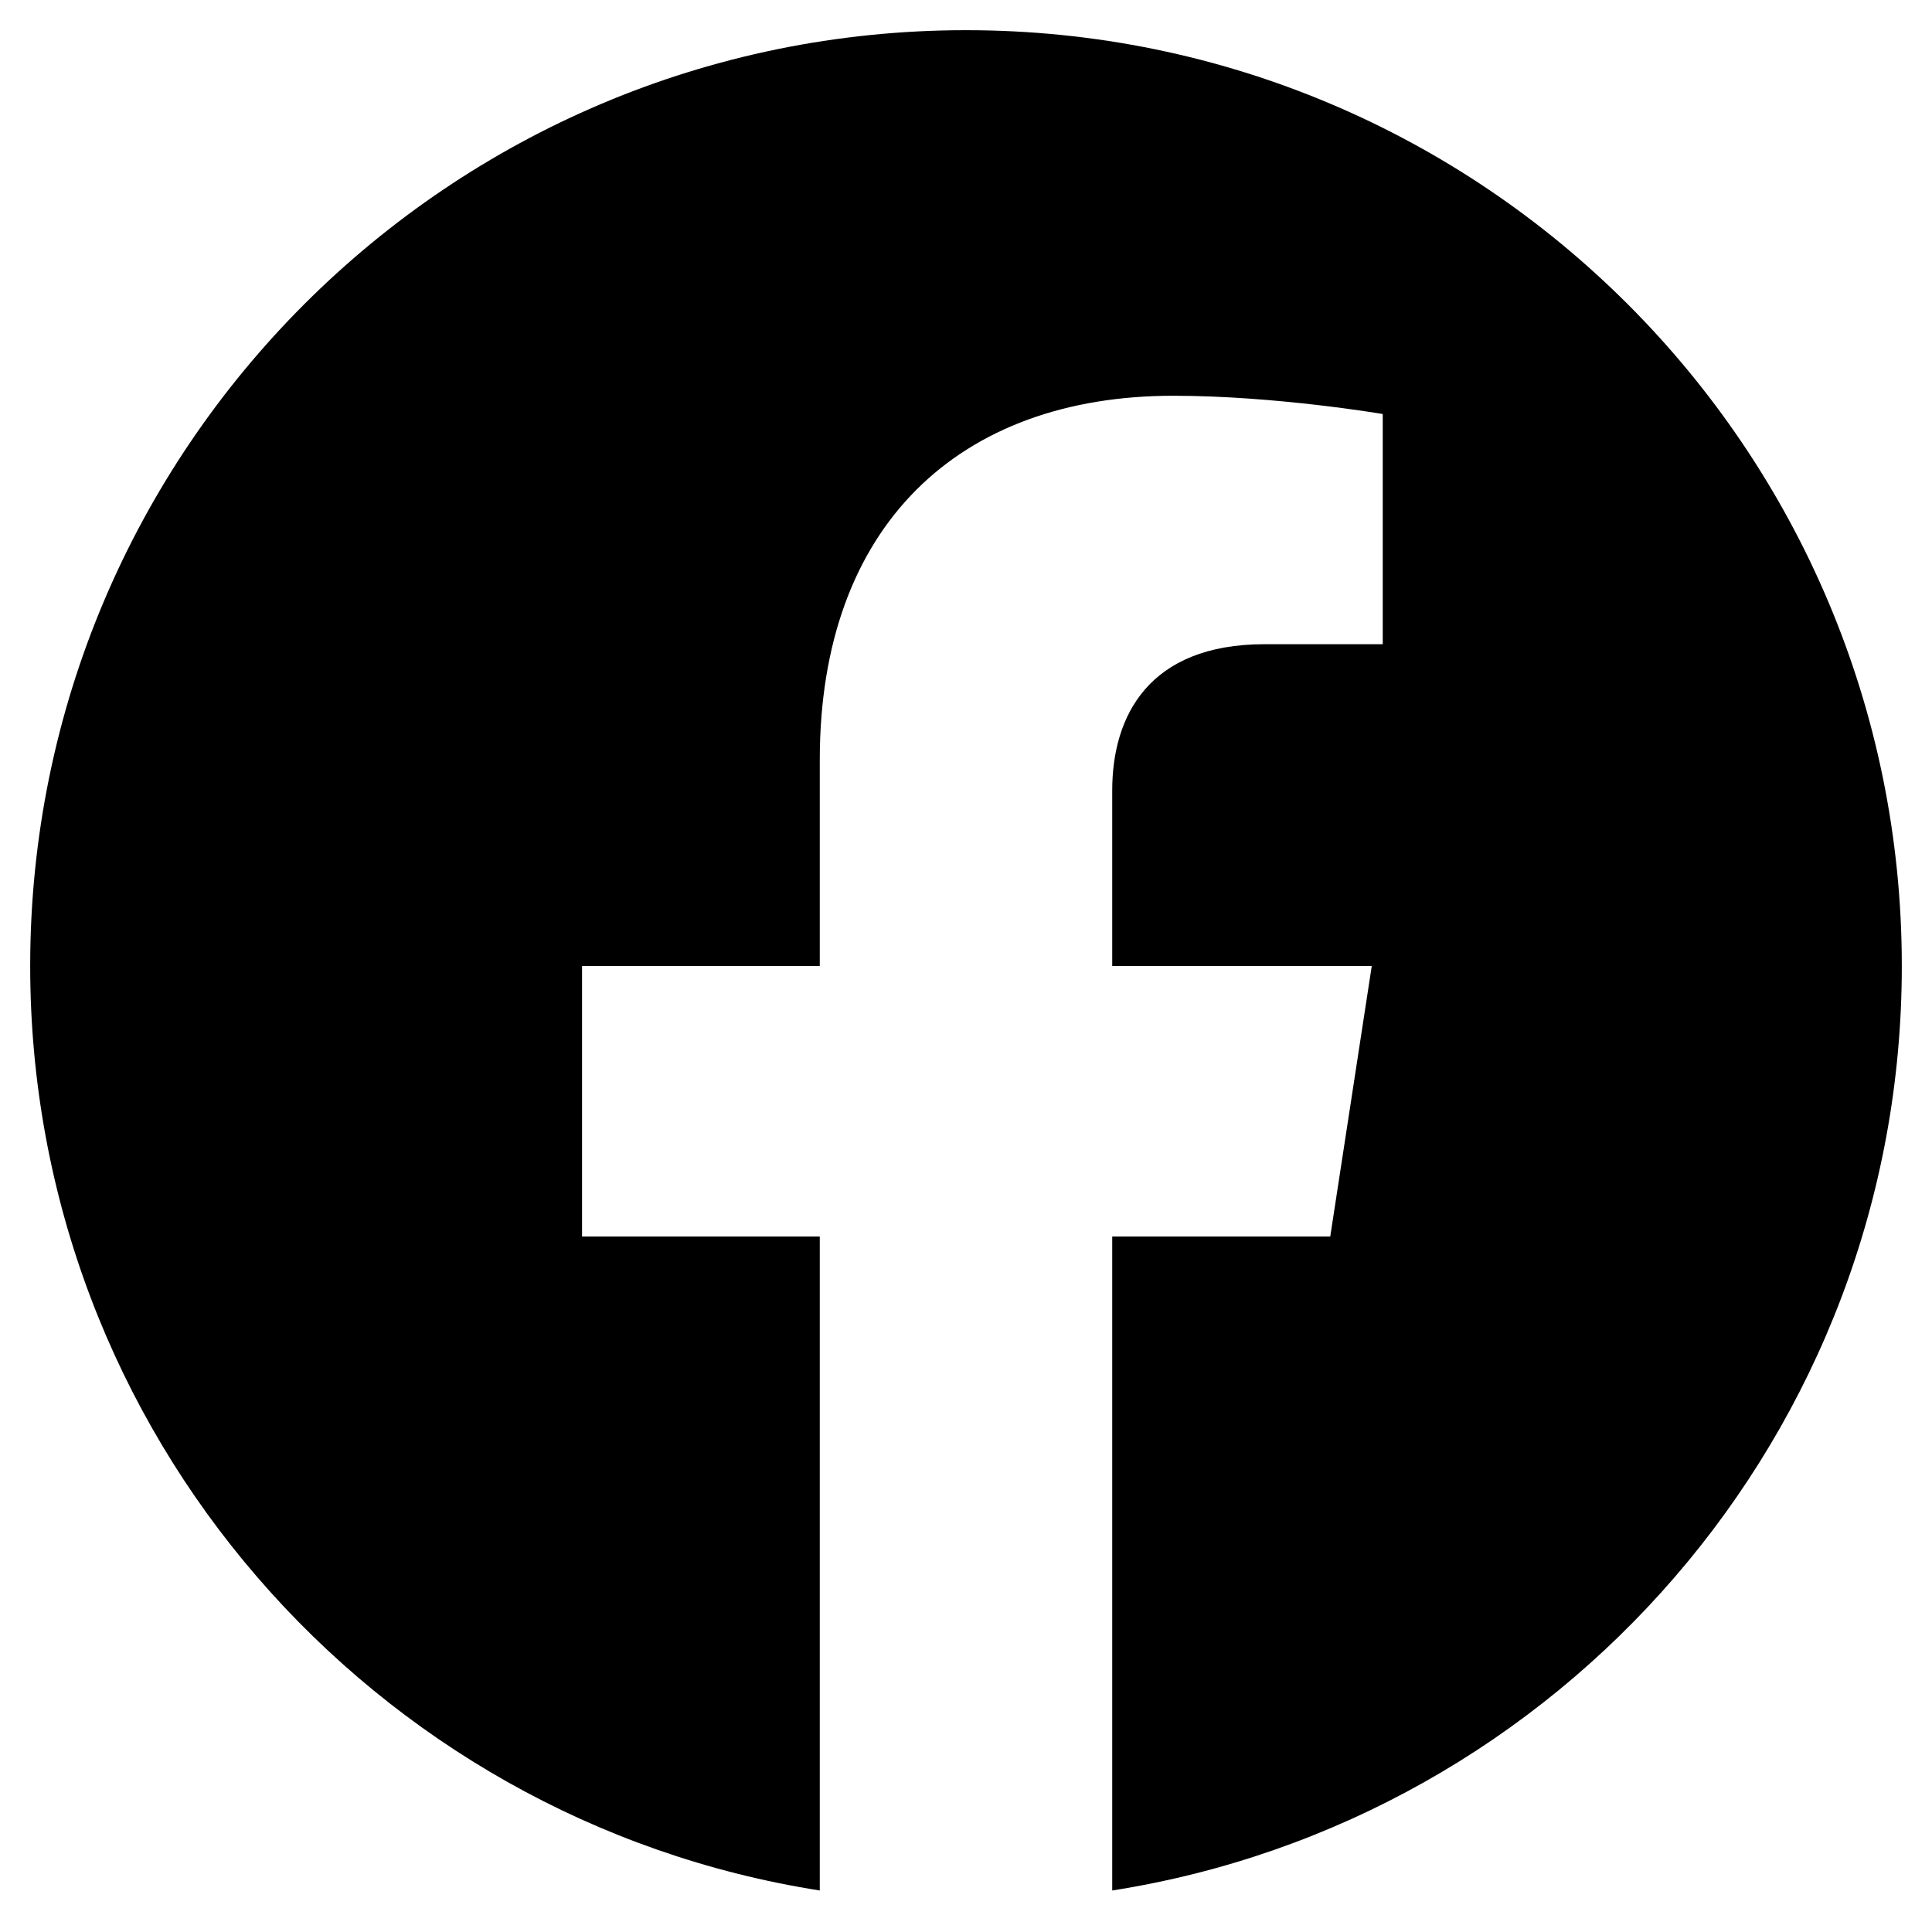
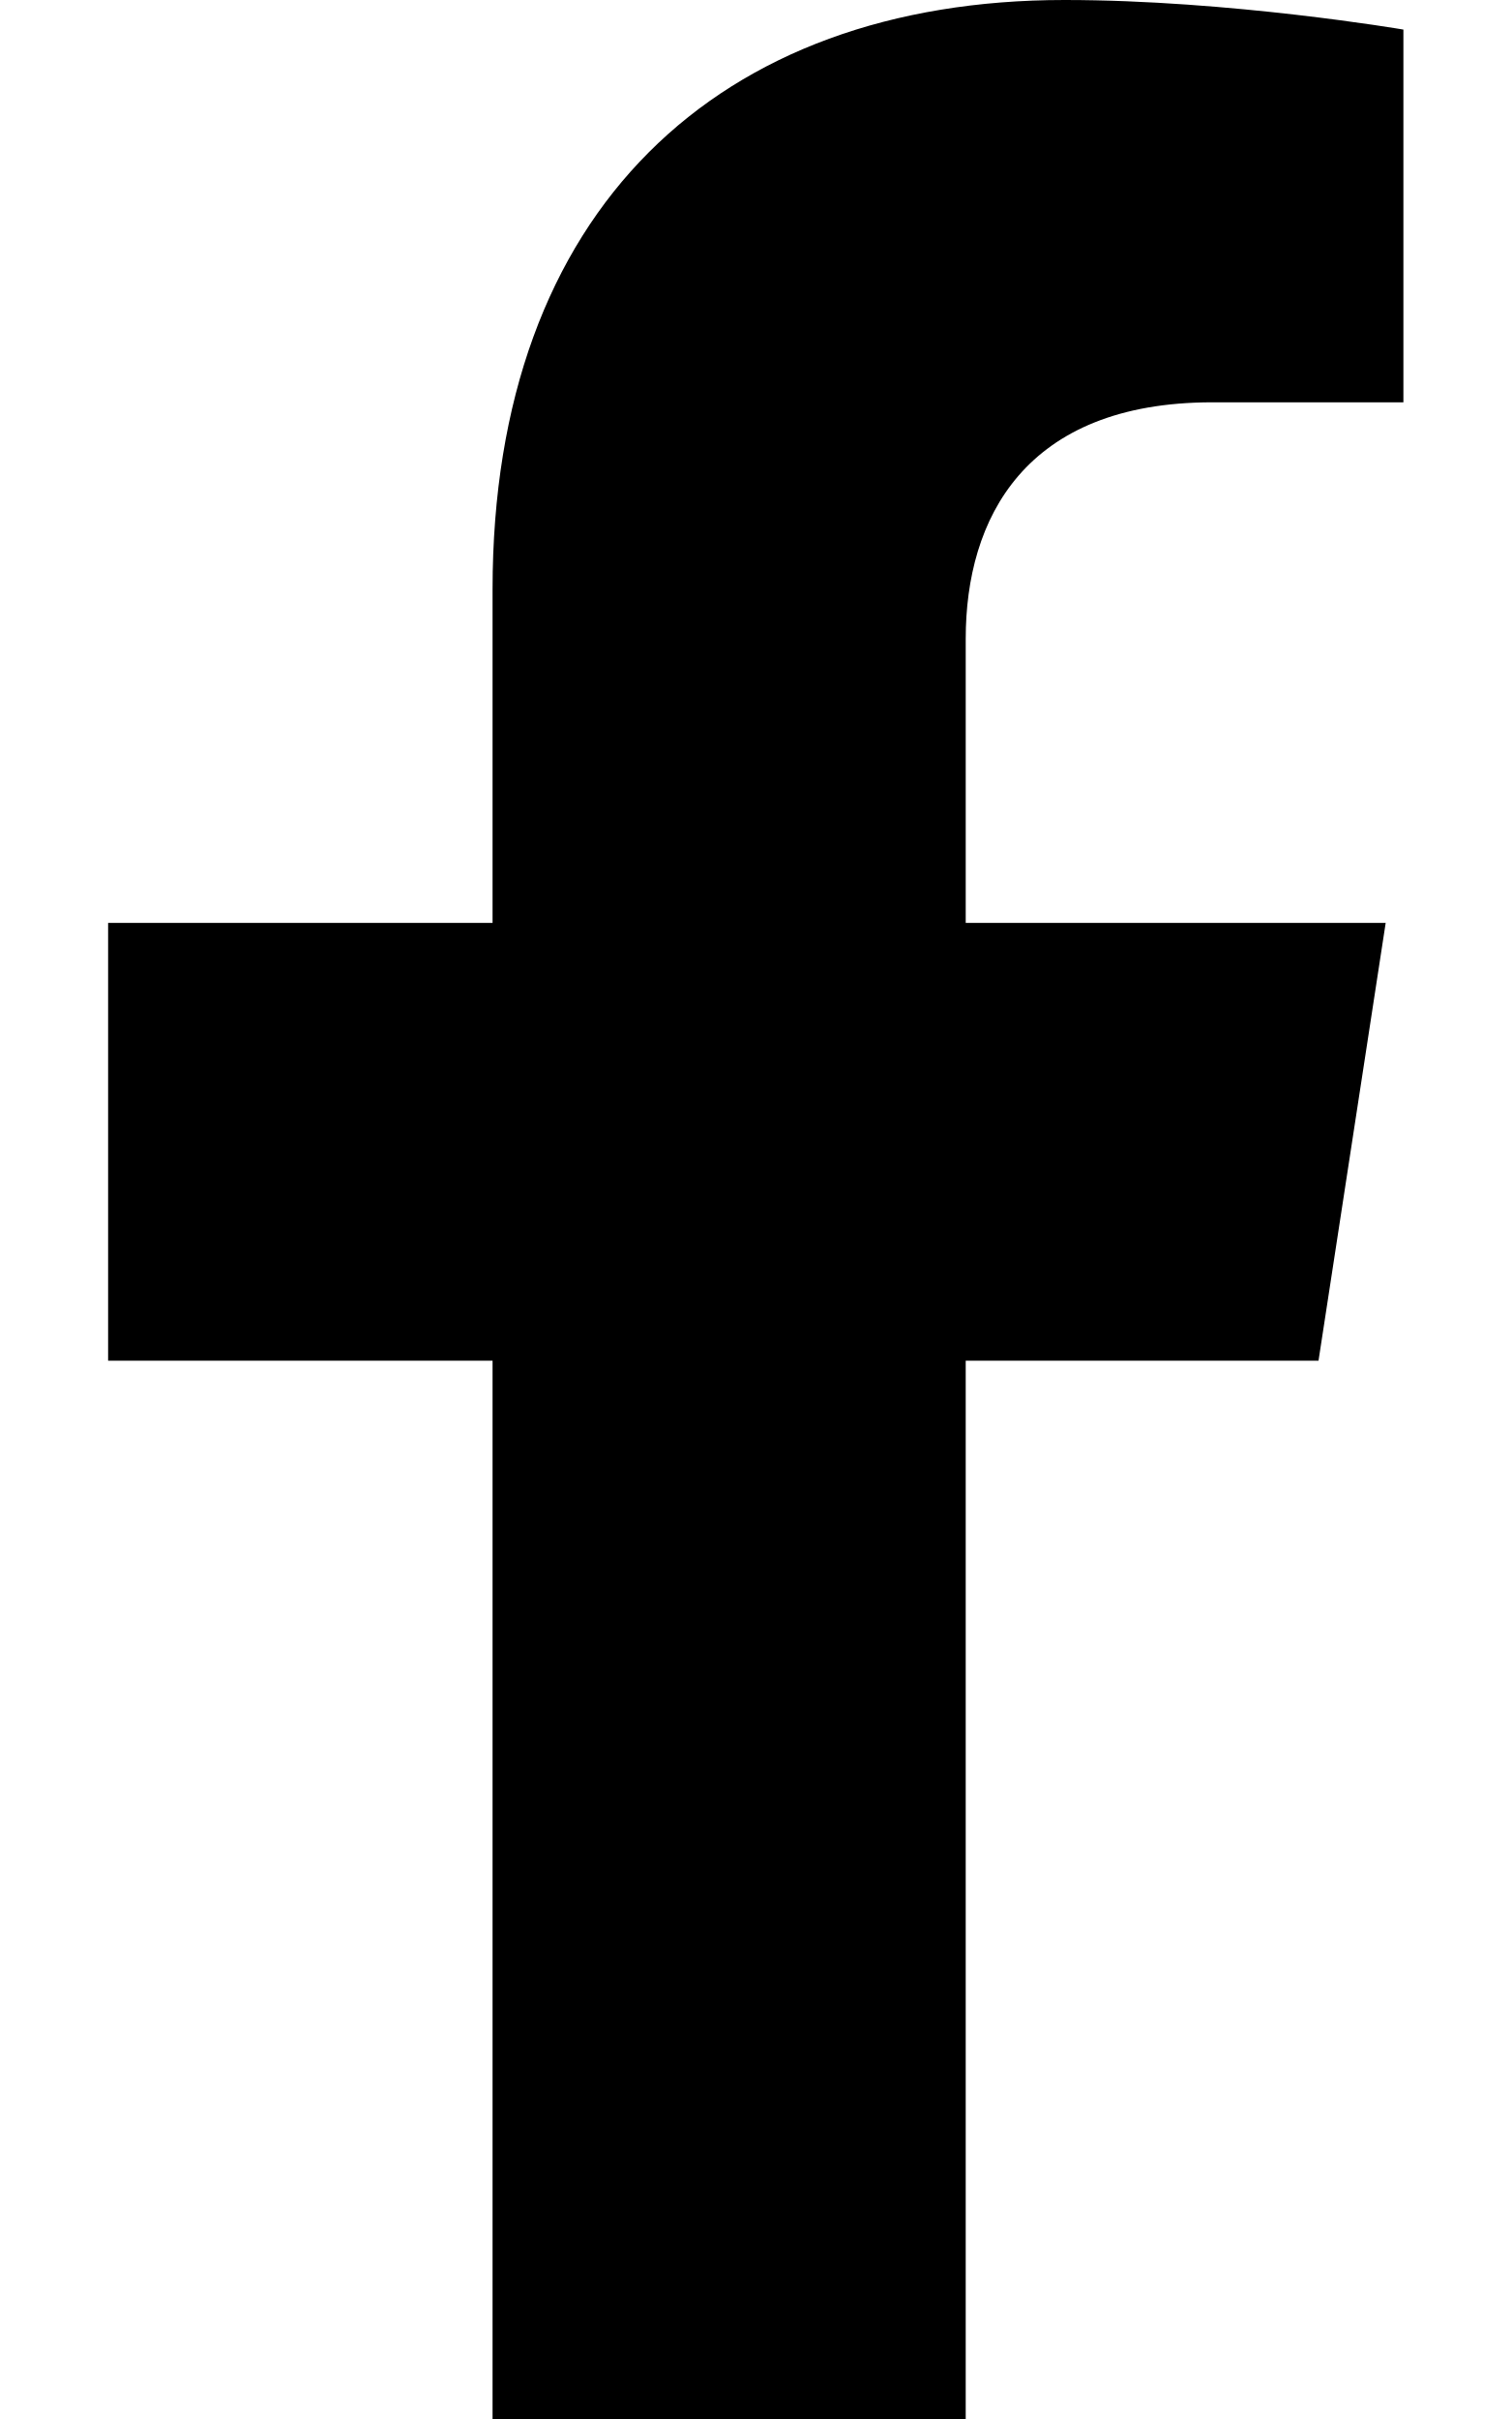
- <svg xmlns="http://www.w3.org/2000/svg" viewBox="0 0 512 512">
-   <path d="M504 256C504 119 393 8 256 8S8 119 8 256c0 123.78 90.69 226.38 209.25 245V327.69h-63V256h63v-54.64c0-62.15 37-96.48 93.67-96.48 27.14 0 55.52 4.84 55.52 4.84v61h-31.28c-30.8 0-40.41 19.12-40.41 38.73V256h68.78l-11 71.69h-57.78V501C413.31 482.38 504 379.78 504 256z" />
+ <svg xmlns="http://www.w3.org/2000/svg" viewBox="0 0 320 512">
+   <path d="M279.14 288l14.22-92.66h-88.91v-60.13c0-25.35 12.42-50.06 52.24-50.06h40.42V6.26S260.43 0 225.36 0c-73.22 0-121.08 44.38-121.08 124.72v70.62H22.89V288h81.39v224h100.17V288z" />
</svg>
